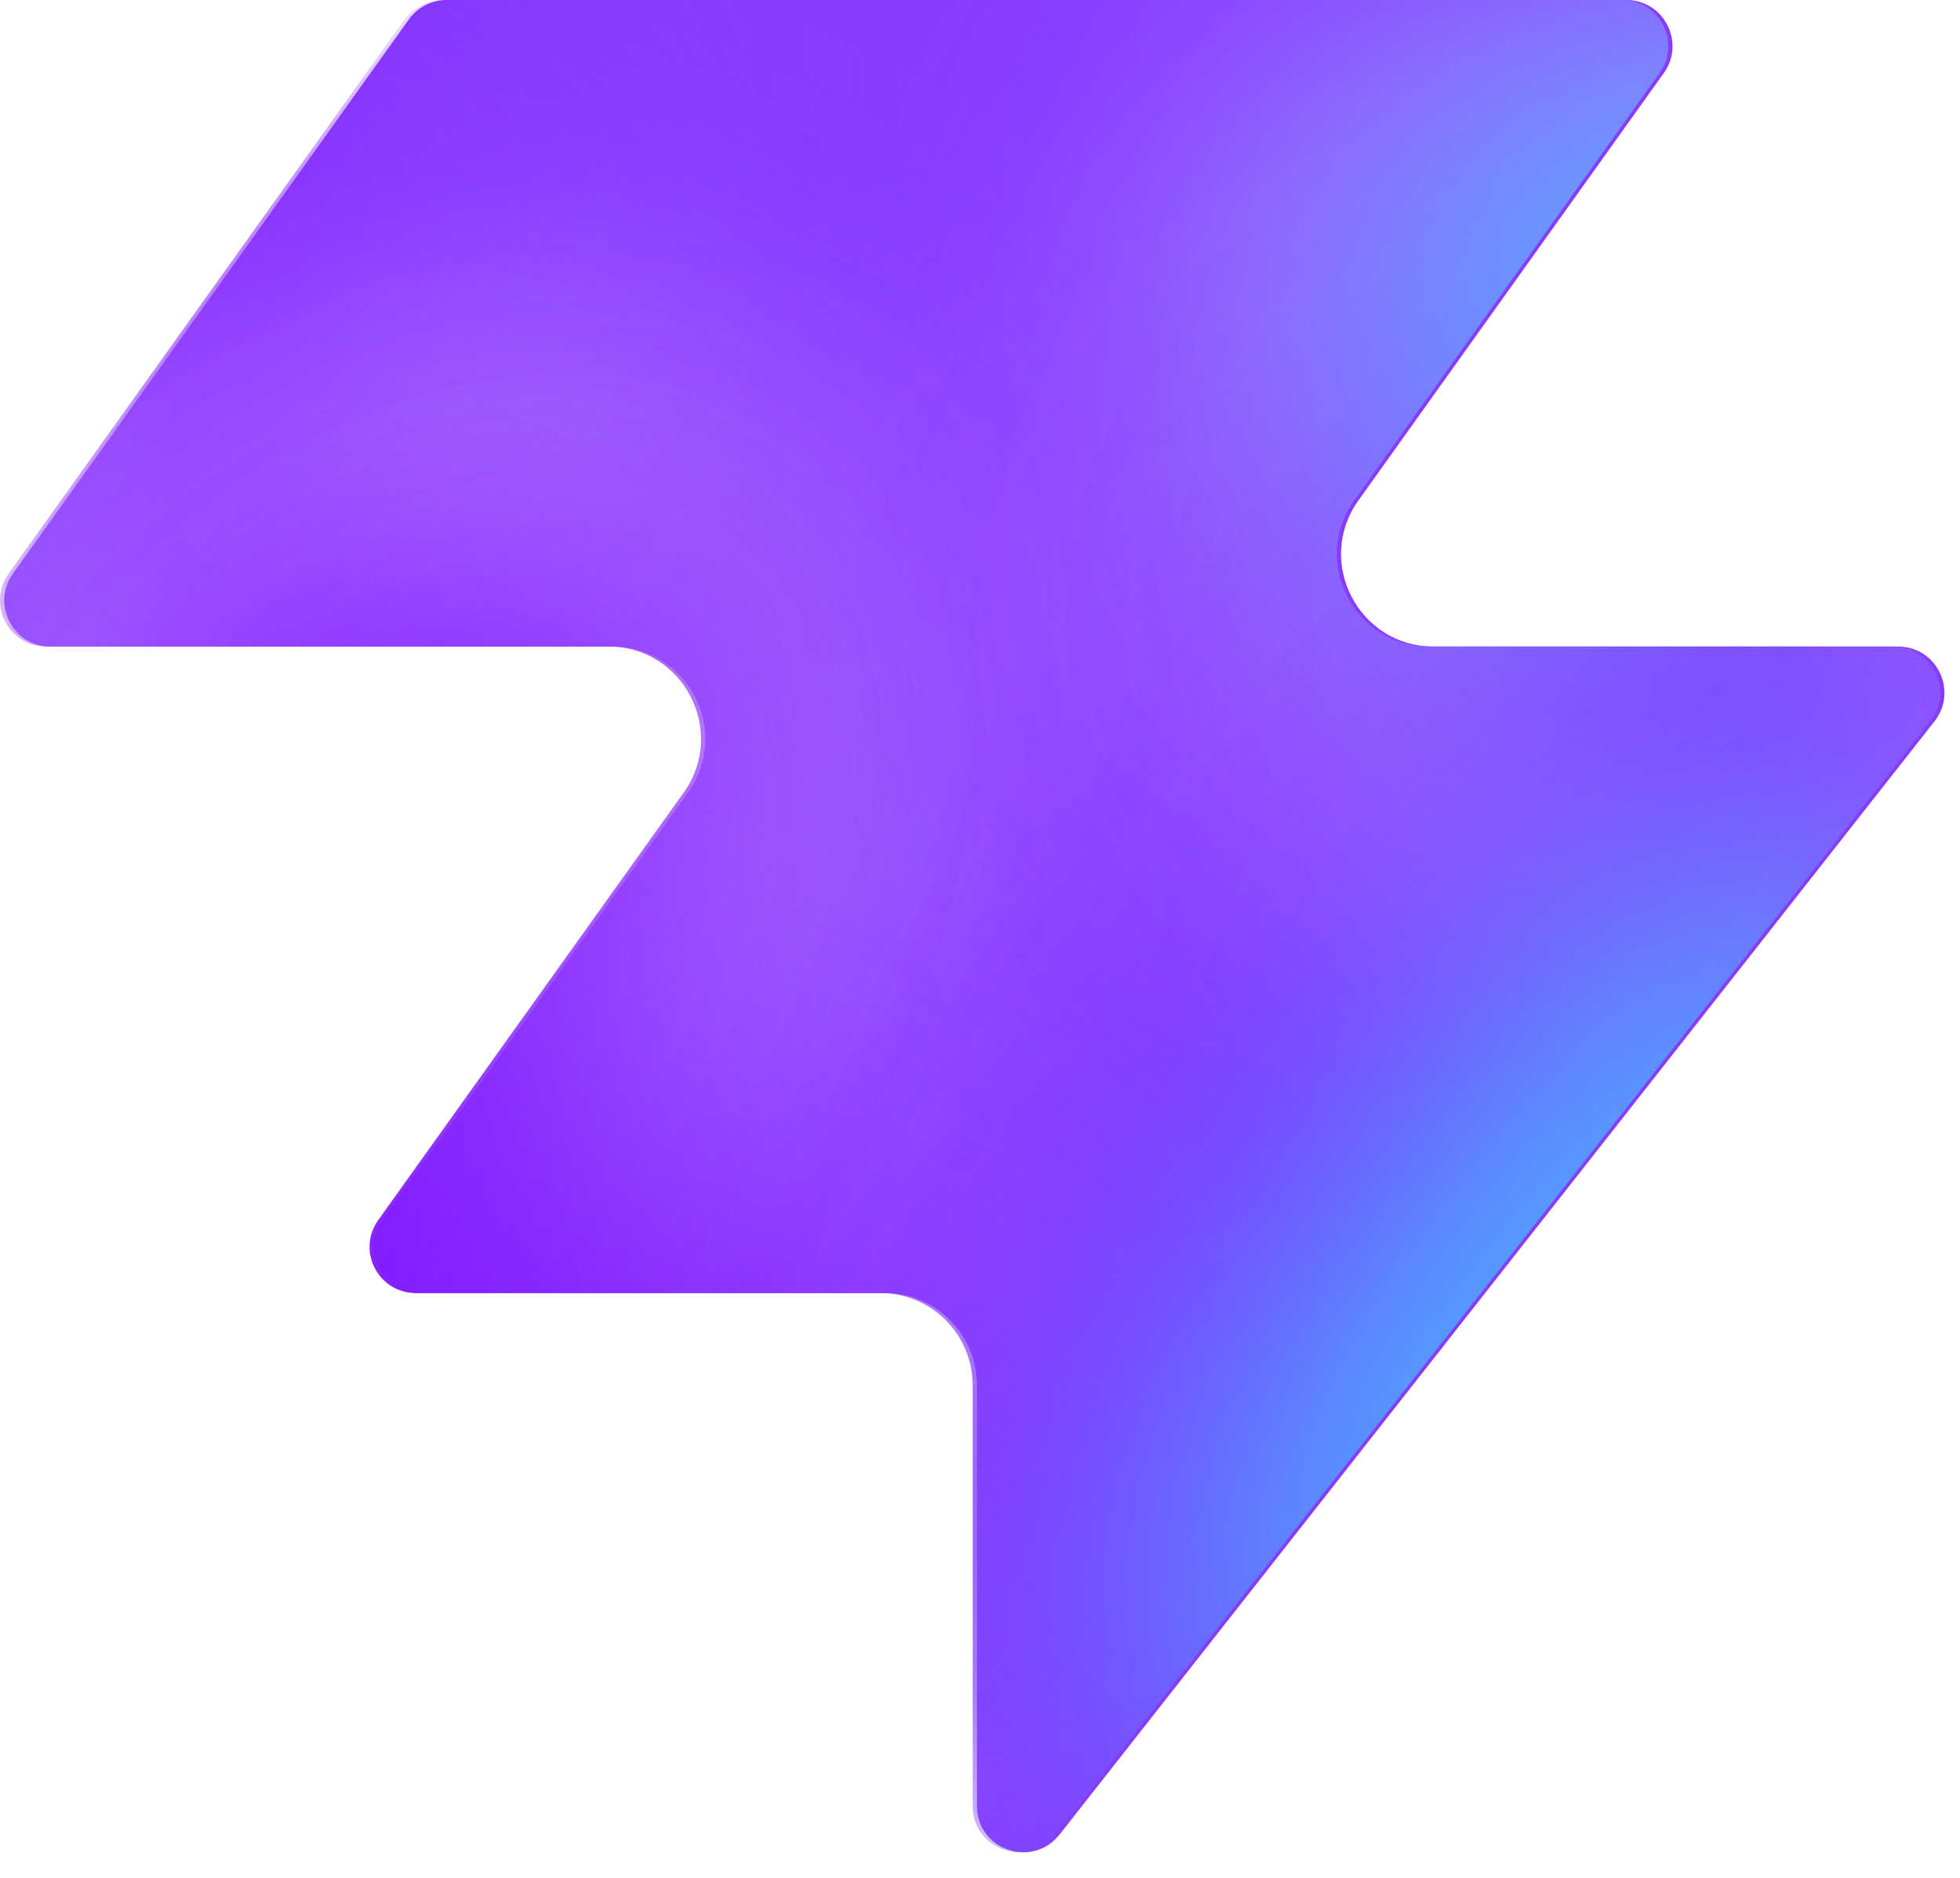
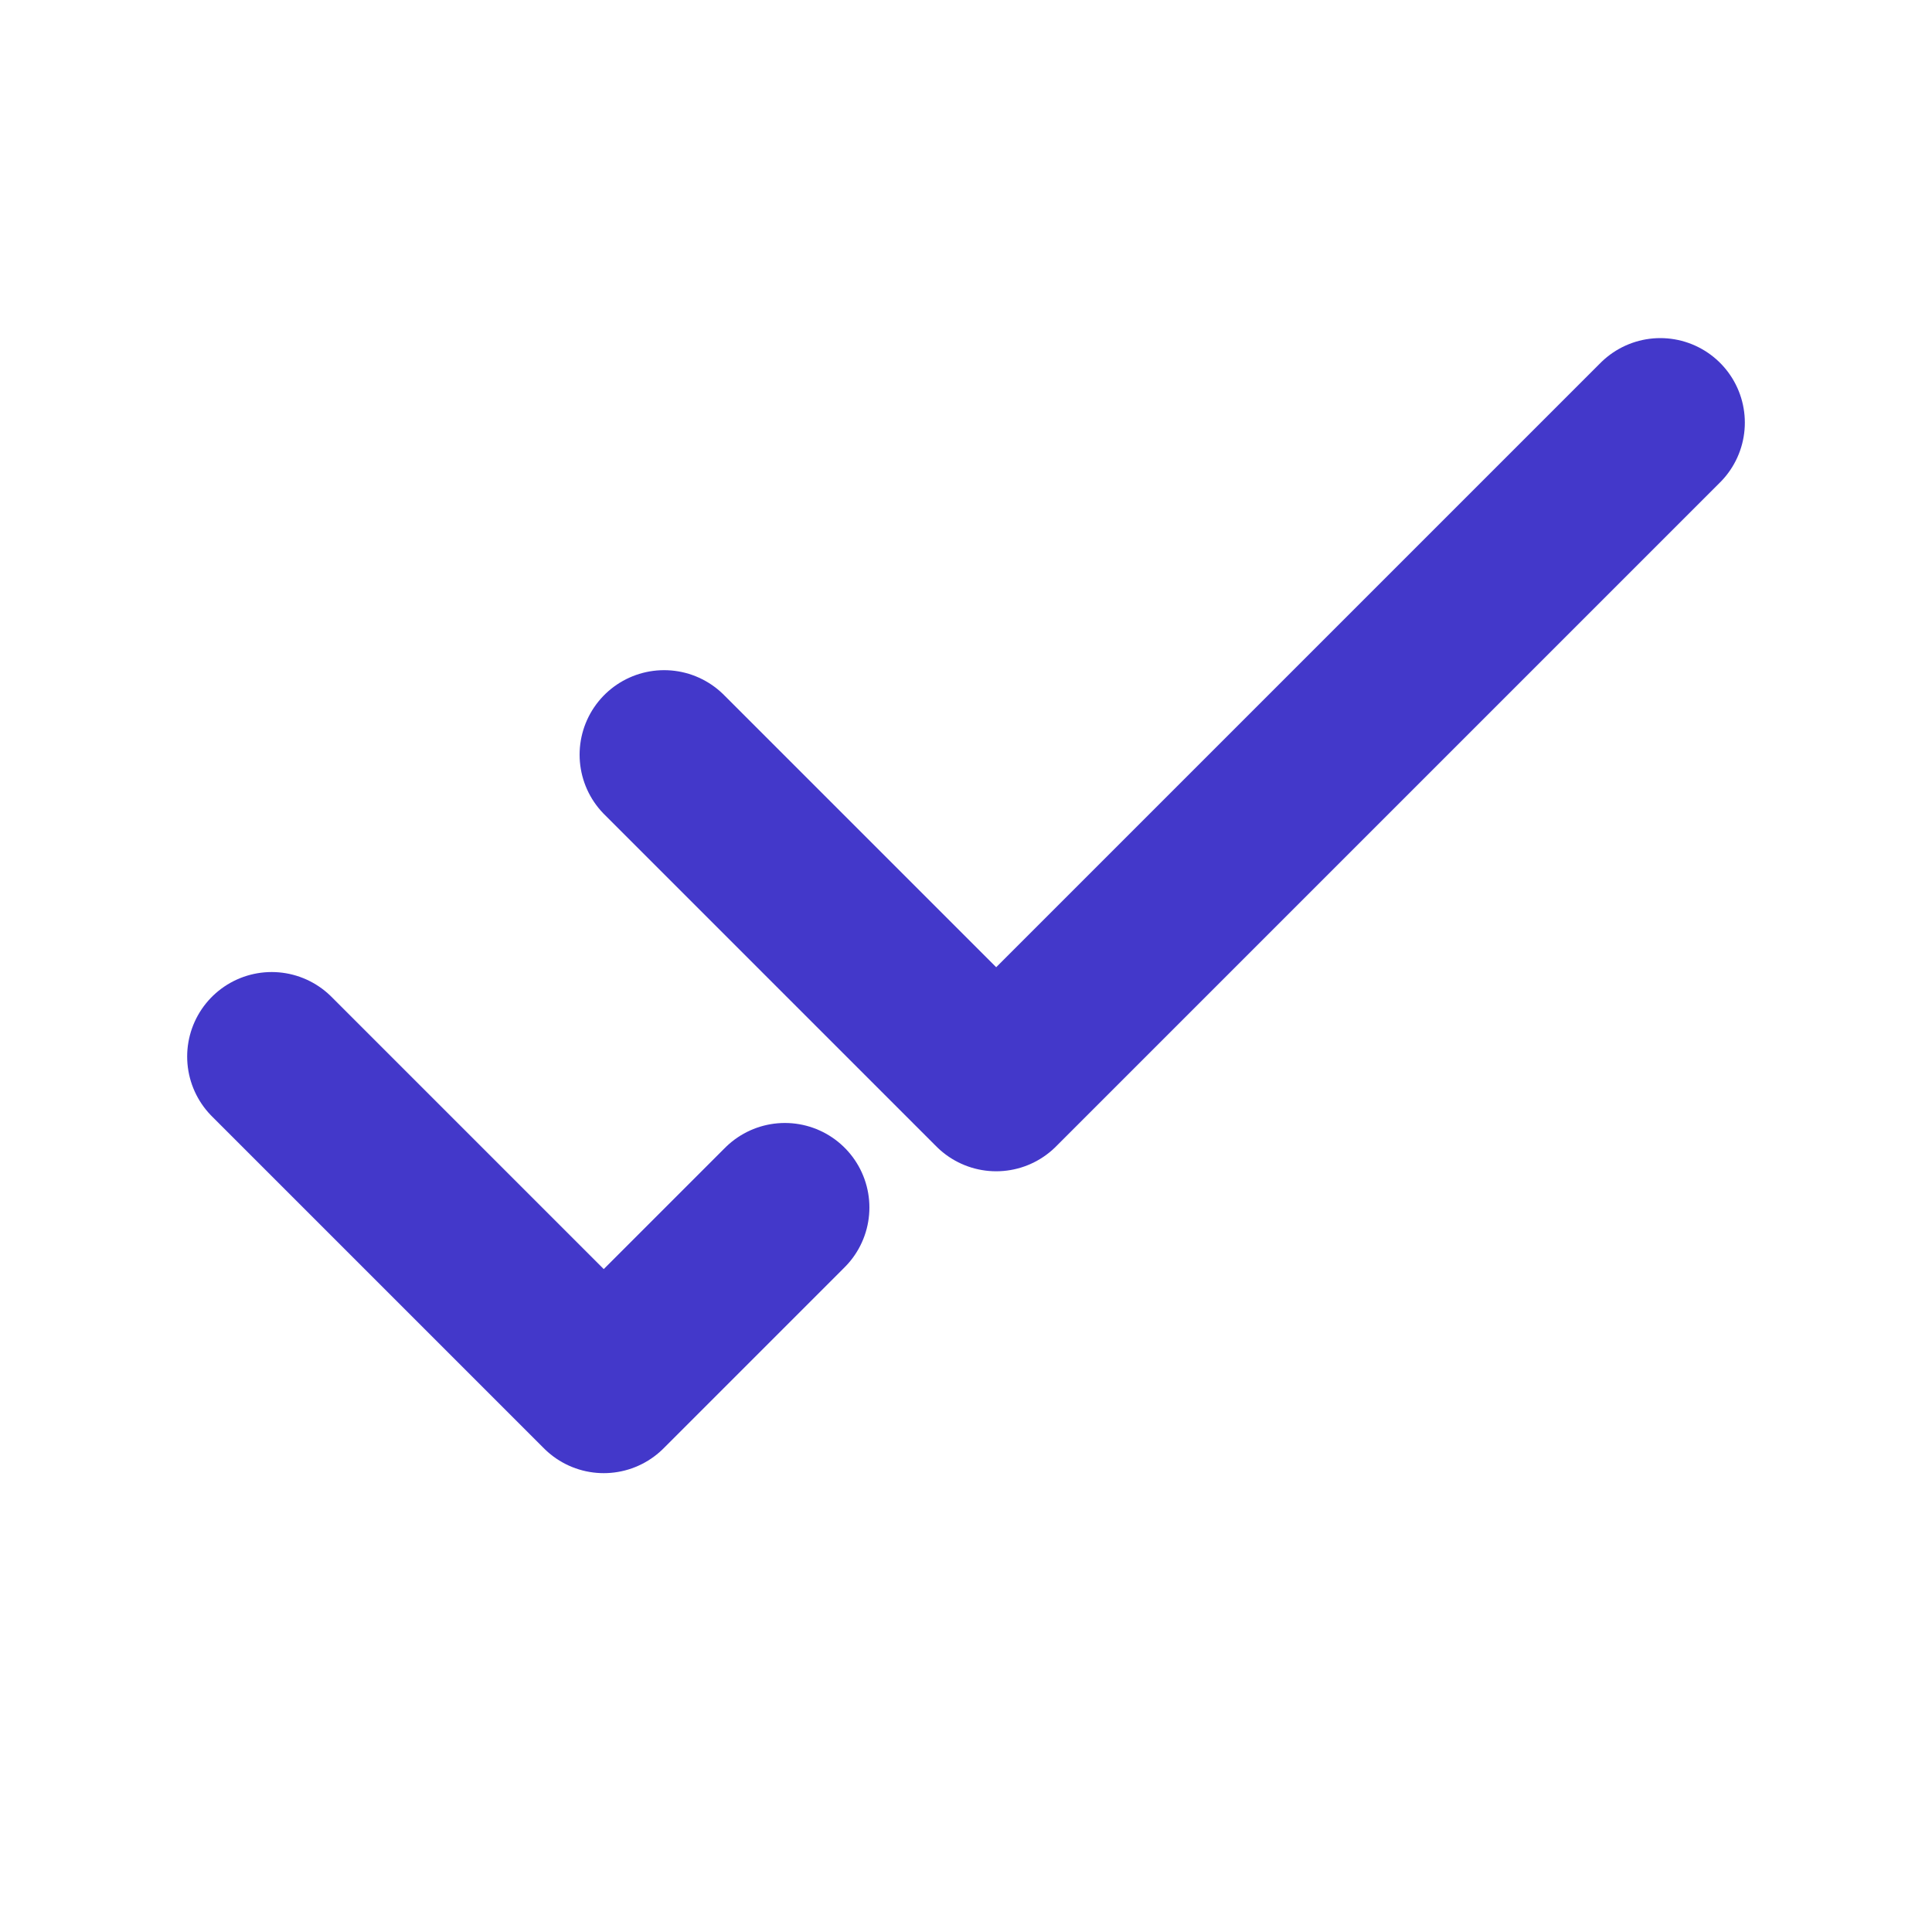
- <svg xmlns="http://www.w3.org/2000/svg" width="48" height="46" fill="none" viewBox="0 0 48 46">
-   <path fill="#863bff" d="M25.946 44.938c-.664.845-2.021.375-2.021-.698V33.937a2.26 2.26 0 0 0-2.262-2.262H10.287c-.92 0-1.456-1.04-.92-1.788l7.48-10.471c1.07-1.497 0-3.578-1.842-3.578H1.237c-.92 0-1.456-1.04-.92-1.788L10.013.474c.214-.297.556-.474.92-.474h28.894c.92 0 1.456 1.04.92 1.788l-7.48 10.471c-1.07 1.498 0 3.579 1.842 3.579h11.377c.943 0 1.473 1.088.89 1.83L25.947 44.94z" style="fill:#863bff;fill:color(display-p3 .525 .23 1);fill-opacity:1" />
-   <mask id="a" width="48" height="46" x="0" y="0" maskUnits="userSpaceOnUse" style="mask-type:alpha">
-     <path fill="#000" d="M25.842 44.938c-.664.844-2.021.375-2.021-.698V33.937a2.26 2.26 0 0 0-2.262-2.262H10.183c-.92 0-1.456-1.04-.92-1.788l7.48-10.471c1.07-1.498 0-3.579-1.842-3.579H1.133c-.92 0-1.456-1.04-.92-1.787L9.91.473c.214-.297.556-.474.92-.474h28.894c.92 0 1.456 1.04.92 1.788l-7.48 10.471c-1.07 1.498 0 3.578 1.842 3.578h11.377c.943 0 1.473 1.088.89 1.832L25.843 44.94z" style="fill:#000;fill-opacity:1" />
-   </mask>
-   <g mask="url(#a)">
-     <g filter="url(#b)">
-       <ellipse cx="5.508" cy="14.704" fill="#ede6ff" rx="5.508" ry="14.704" style="fill:#ede6ff;fill:color(display-p3 .927 .903 1);fill-opacity:1" transform="matrix(.00324 1 1 -.00324 -4.47 31.516)" />
-     </g>
-     <g filter="url(#c)">
-       <ellipse cx="10.399" cy="29.851" fill="#ede6ff" rx="10.399" ry="29.851" style="fill:#ede6ff;fill:color(display-p3 .927 .903 1);fill-opacity:1" transform="matrix(.00324 1 1 -.00324 -39.328 7.883)" />
-     </g>
-     <g filter="url(#d)">
-       <ellipse cx="5.508" cy="30.487" fill="#7e14ff" rx="5.508" ry="30.487" style="fill:#7e14ff;fill:color(display-p3 .492 .077 1);fill-opacity:1" transform="rotate(89.814 -25.913 -14.639)scale(1 -1)" />
-     </g>
-     <g filter="url(#e)">
-       <ellipse cx="5.508" cy="30.599" fill="#7e14ff" rx="5.508" ry="30.599" style="fill:#7e14ff;fill:color(display-p3 .492 .077 1);fill-opacity:1" transform="rotate(89.814 -32.644 -3.334)scale(1 -1)" />
-     </g>
-     <g filter="url(#f)">
-       <ellipse cx="5.508" cy="30.599" fill="#7e14ff" rx="5.508" ry="30.599" style="fill:#7e14ff;fill:color(display-p3 .492 .077 1);fill-opacity:1" transform="matrix(.00324 1 1 -.00324 -34.34 30.47)" />
-     </g>
-     <g filter="url(#g)">
-       <ellipse cx="14.072" cy="22.078" fill="#ede6ff" rx="14.072" ry="22.078" style="fill:#ede6ff;fill:color(display-p3 .927 .903 1);fill-opacity:1" transform="rotate(93.35 24.506 48.493)scale(-1 1)" />
-     </g>
-     <g filter="url(#h)">
-       <ellipse cx="3.47" cy="21.501" fill="#7e14ff" rx="3.47" ry="21.501" style="fill:#7e14ff;fill:color(display-p3 .492 .077 1);fill-opacity:1" transform="rotate(89.009 28.708 47.59)scale(-1 1)" />
-     </g>
-     <g filter="url(#i)">
-       <ellipse cx="3.47" cy="21.501" fill="#7e14ff" rx="3.47" ry="21.501" style="fill:#7e14ff;fill:color(display-p3 .492 .077 1);fill-opacity:1" transform="rotate(89.009 28.708 47.59)scale(-1 1)" />
-     </g>
-     <g filter="url(#j)">
-       <ellipse cx=".387" cy="8.972" fill="#7e14ff" rx="4.407" ry="29.108" style="fill:#7e14ff;fill:color(display-p3 .492 .077 1);fill-opacity:1" transform="rotate(39.51 .387 8.972)" />
-     </g>
-     <g filter="url(#k)">
-       <ellipse cx="47.523" cy="-6.092" fill="#7e14ff" rx="4.407" ry="29.108" style="fill:#7e14ff;fill:color(display-p3 .492 .077 1);fill-opacity:1" transform="rotate(37.892 47.523 -6.092)" />
-     </g>
-     <g filter="url(#l)">
-       <ellipse cx="41.412" cy="6.333" fill="#47bfff" rx="5.971" ry="9.665" style="fill:#47bfff;fill:color(display-p3 .28 .748 1);fill-opacity:1" transform="rotate(37.892 41.412 6.333)" />
-     </g>
-     <g filter="url(#m)">
-       <ellipse cx="-1.879" cy="38.332" fill="#7e14ff" rx="4.407" ry="29.108" style="fill:#7e14ff;fill:color(display-p3 .492 .077 1);fill-opacity:1" transform="rotate(37.892 -1.88 38.332)" />
-     </g>
-     <g filter="url(#n)">
-       <ellipse cx="-1.879" cy="38.332" fill="#7e14ff" rx="4.407" ry="29.108" style="fill:#7e14ff;fill:color(display-p3 .492 .077 1);fill-opacity:1" transform="rotate(37.892 -1.88 38.332)" />
-     </g>
-     <g filter="url(#o)">
-       <ellipse cx="35.651" cy="29.907" fill="#7e14ff" rx="4.407" ry="29.108" style="fill:#7e14ff;fill:color(display-p3 .492 .077 1);fill-opacity:1" transform="rotate(37.892 35.651 29.907)" />
-     </g>
-     <g filter="url(#p)">
-       <ellipse cx="38.418" cy="32.4" fill="#47bfff" rx="5.971" ry="15.297" style="fill:#47bfff;fill:color(display-p3 .28 .748 1);fill-opacity:1" transform="rotate(37.892 38.418 32.4)" />
-     </g>
-   </g>
-   <defs>
-     <filter id="b" width="60.045" height="41.654" x="-19.77" y="16.149" color-interpolation-filters="sRGB" filterUnits="userSpaceOnUse">
-       <feFlood flood-opacity="0" result="BackgroundImageFix" />
-       <feBlend in="SourceGraphic" in2="BackgroundImageFix" result="shape" />
-       <feGaussianBlur result="effect1_foregroundBlur_2002_17158" stdDeviation="7.659" />
-     </filter>
-     <filter id="c" width="90.34" height="51.437" x="-54.613" y="-7.533" color-interpolation-filters="sRGB" filterUnits="userSpaceOnUse">
-       <feFlood flood-opacity="0" result="BackgroundImageFix" />
-       <feBlend in="SourceGraphic" in2="BackgroundImageFix" result="shape" />
-       <feGaussianBlur result="effect1_foregroundBlur_2002_17158" stdDeviation="7.659" />
-     </filter>
-     <filter id="d" width="79.355" height="29.4" x="-49.64" y="2.03" color-interpolation-filters="sRGB" filterUnits="userSpaceOnUse">
-       <feFlood flood-opacity="0" result="BackgroundImageFix" />
-       <feBlend in="SourceGraphic" in2="BackgroundImageFix" result="shape" />
-       <feGaussianBlur result="effect1_foregroundBlur_2002_17158" stdDeviation="4.596" />
-     </filter>
-     <filter id="e" width="79.579" height="29.4" x="-45.045" y="20.029" color-interpolation-filters="sRGB" filterUnits="userSpaceOnUse">
-       <feFlood flood-opacity="0" result="BackgroundImageFix" />
-       <feBlend in="SourceGraphic" in2="BackgroundImageFix" result="shape" />
-       <feGaussianBlur result="effect1_foregroundBlur_2002_17158" stdDeviation="4.596" />
-     </filter>
-     <filter id="f" width="79.579" height="29.4" x="-43.513" y="21.178" color-interpolation-filters="sRGB" filterUnits="userSpaceOnUse">
-       <feFlood flood-opacity="0" result="BackgroundImageFix" />
-       <feBlend in="SourceGraphic" in2="BackgroundImageFix" result="shape" />
-       <feGaussianBlur result="effect1_foregroundBlur_2002_17158" stdDeviation="4.596" />
-     </filter>
-     <filter id="g" width="74.749" height="58.852" x="15.756" y="-17.901" color-interpolation-filters="sRGB" filterUnits="userSpaceOnUse">
-       <feFlood flood-opacity="0" result="BackgroundImageFix" />
-       <feBlend in="SourceGraphic" in2="BackgroundImageFix" result="shape" />
-       <feGaussianBlur result="effect1_foregroundBlur_2002_17158" stdDeviation="7.659" />
-     </filter>
-     <filter id="h" width="61.377" height="25.362" x="23.548" y="2.284" color-interpolation-filters="sRGB" filterUnits="userSpaceOnUse">
-       <feFlood flood-opacity="0" result="BackgroundImageFix" />
-       <feBlend in="SourceGraphic" in2="BackgroundImageFix" result="shape" />
-       <feGaussianBlur result="effect1_foregroundBlur_2002_17158" stdDeviation="4.596" />
-     </filter>
-     <filter id="i" width="61.377" height="25.362" x="23.548" y="2.284" color-interpolation-filters="sRGB" filterUnits="userSpaceOnUse">
-       <feFlood flood-opacity="0" result="BackgroundImageFix" />
-       <feBlend in="SourceGraphic" in2="BackgroundImageFix" result="shape" />
-       <feGaussianBlur result="effect1_foregroundBlur_2002_17158" stdDeviation="4.596" />
-     </filter>
-     <filter id="j" width="56.045" height="63.649" x="-27.636" y="-22.853" color-interpolation-filters="sRGB" filterUnits="userSpaceOnUse">
-       <feFlood flood-opacity="0" result="BackgroundImageFix" />
-       <feBlend in="SourceGraphic" in2="BackgroundImageFix" result="shape" />
-       <feGaussianBlur result="effect1_foregroundBlur_2002_17158" stdDeviation="4.596" />
-     </filter>
-     <filter id="k" width="54.814" height="64.646" x="20.116" y="-38.415" color-interpolation-filters="sRGB" filterUnits="userSpaceOnUse">
-       <feFlood flood-opacity="0" result="BackgroundImageFix" />
-       <feBlend in="SourceGraphic" in2="BackgroundImageFix" result="shape" />
-       <feGaussianBlur result="effect1_foregroundBlur_2002_17158" stdDeviation="4.596" />
-     </filter>
-     <filter id="l" width="33.541" height="35.313" x="24.641" y="-11.323" color-interpolation-filters="sRGB" filterUnits="userSpaceOnUse">
-       <feFlood flood-opacity="0" result="BackgroundImageFix" />
-       <feBlend in="SourceGraphic" in2="BackgroundImageFix" result="shape" />
-       <feGaussianBlur result="effect1_foregroundBlur_2002_17158" stdDeviation="4.596" />
-     </filter>
-     <filter id="m" width="54.814" height="64.646" x="-29.286" y="6.009" color-interpolation-filters="sRGB" filterUnits="userSpaceOnUse">
-       <feFlood flood-opacity="0" result="BackgroundImageFix" />
-       <feBlend in="SourceGraphic" in2="BackgroundImageFix" result="shape" />
-       <feGaussianBlur result="effect1_foregroundBlur_2002_17158" stdDeviation="4.596" />
-     </filter>
-     <filter id="n" width="54.814" height="64.646" x="-29.286" y="6.009" color-interpolation-filters="sRGB" filterUnits="userSpaceOnUse">
-       <feFlood flood-opacity="0" result="BackgroundImageFix" />
-       <feBlend in="SourceGraphic" in2="BackgroundImageFix" result="shape" />
-       <feGaussianBlur result="effect1_foregroundBlur_2002_17158" stdDeviation="4.596" />
-     </filter>
-     <filter id="o" width="54.814" height="64.646" x="8.244" y="-2.416" color-interpolation-filters="sRGB" filterUnits="userSpaceOnUse">
-       <feFlood flood-opacity="0" result="BackgroundImageFix" />
-       <feBlend in="SourceGraphic" in2="BackgroundImageFix" result="shape" />
-       <feGaussianBlur result="effect1_foregroundBlur_2002_17158" stdDeviation="4.596" />
-     </filter>
-     <filter id="p" width="39.409" height="43.623" x="18.713" y="10.588" color-interpolation-filters="sRGB" filterUnits="userSpaceOnUse">
-       <feFlood flood-opacity="0" result="BackgroundImageFix" />
-       <feBlend in="SourceGraphic" in2="BackgroundImageFix" result="shape" />
-       <feGaussianBlur result="effect1_foregroundBlur_2002_17158" stdDeviation="4.596" />
-     </filter>
-   </defs>
+ <svg xmlns="http://www.w3.org/2000/svg" viewBox="0 0 32 32">
+   <path d="M4.5 17.5 10 23l3-3M11 12.5l5.5 5.5L27.5 7" fill="none" stroke="#4338ca" stroke-width="2.8" stroke-linecap="round" stroke-linejoin="round" />
</svg>
